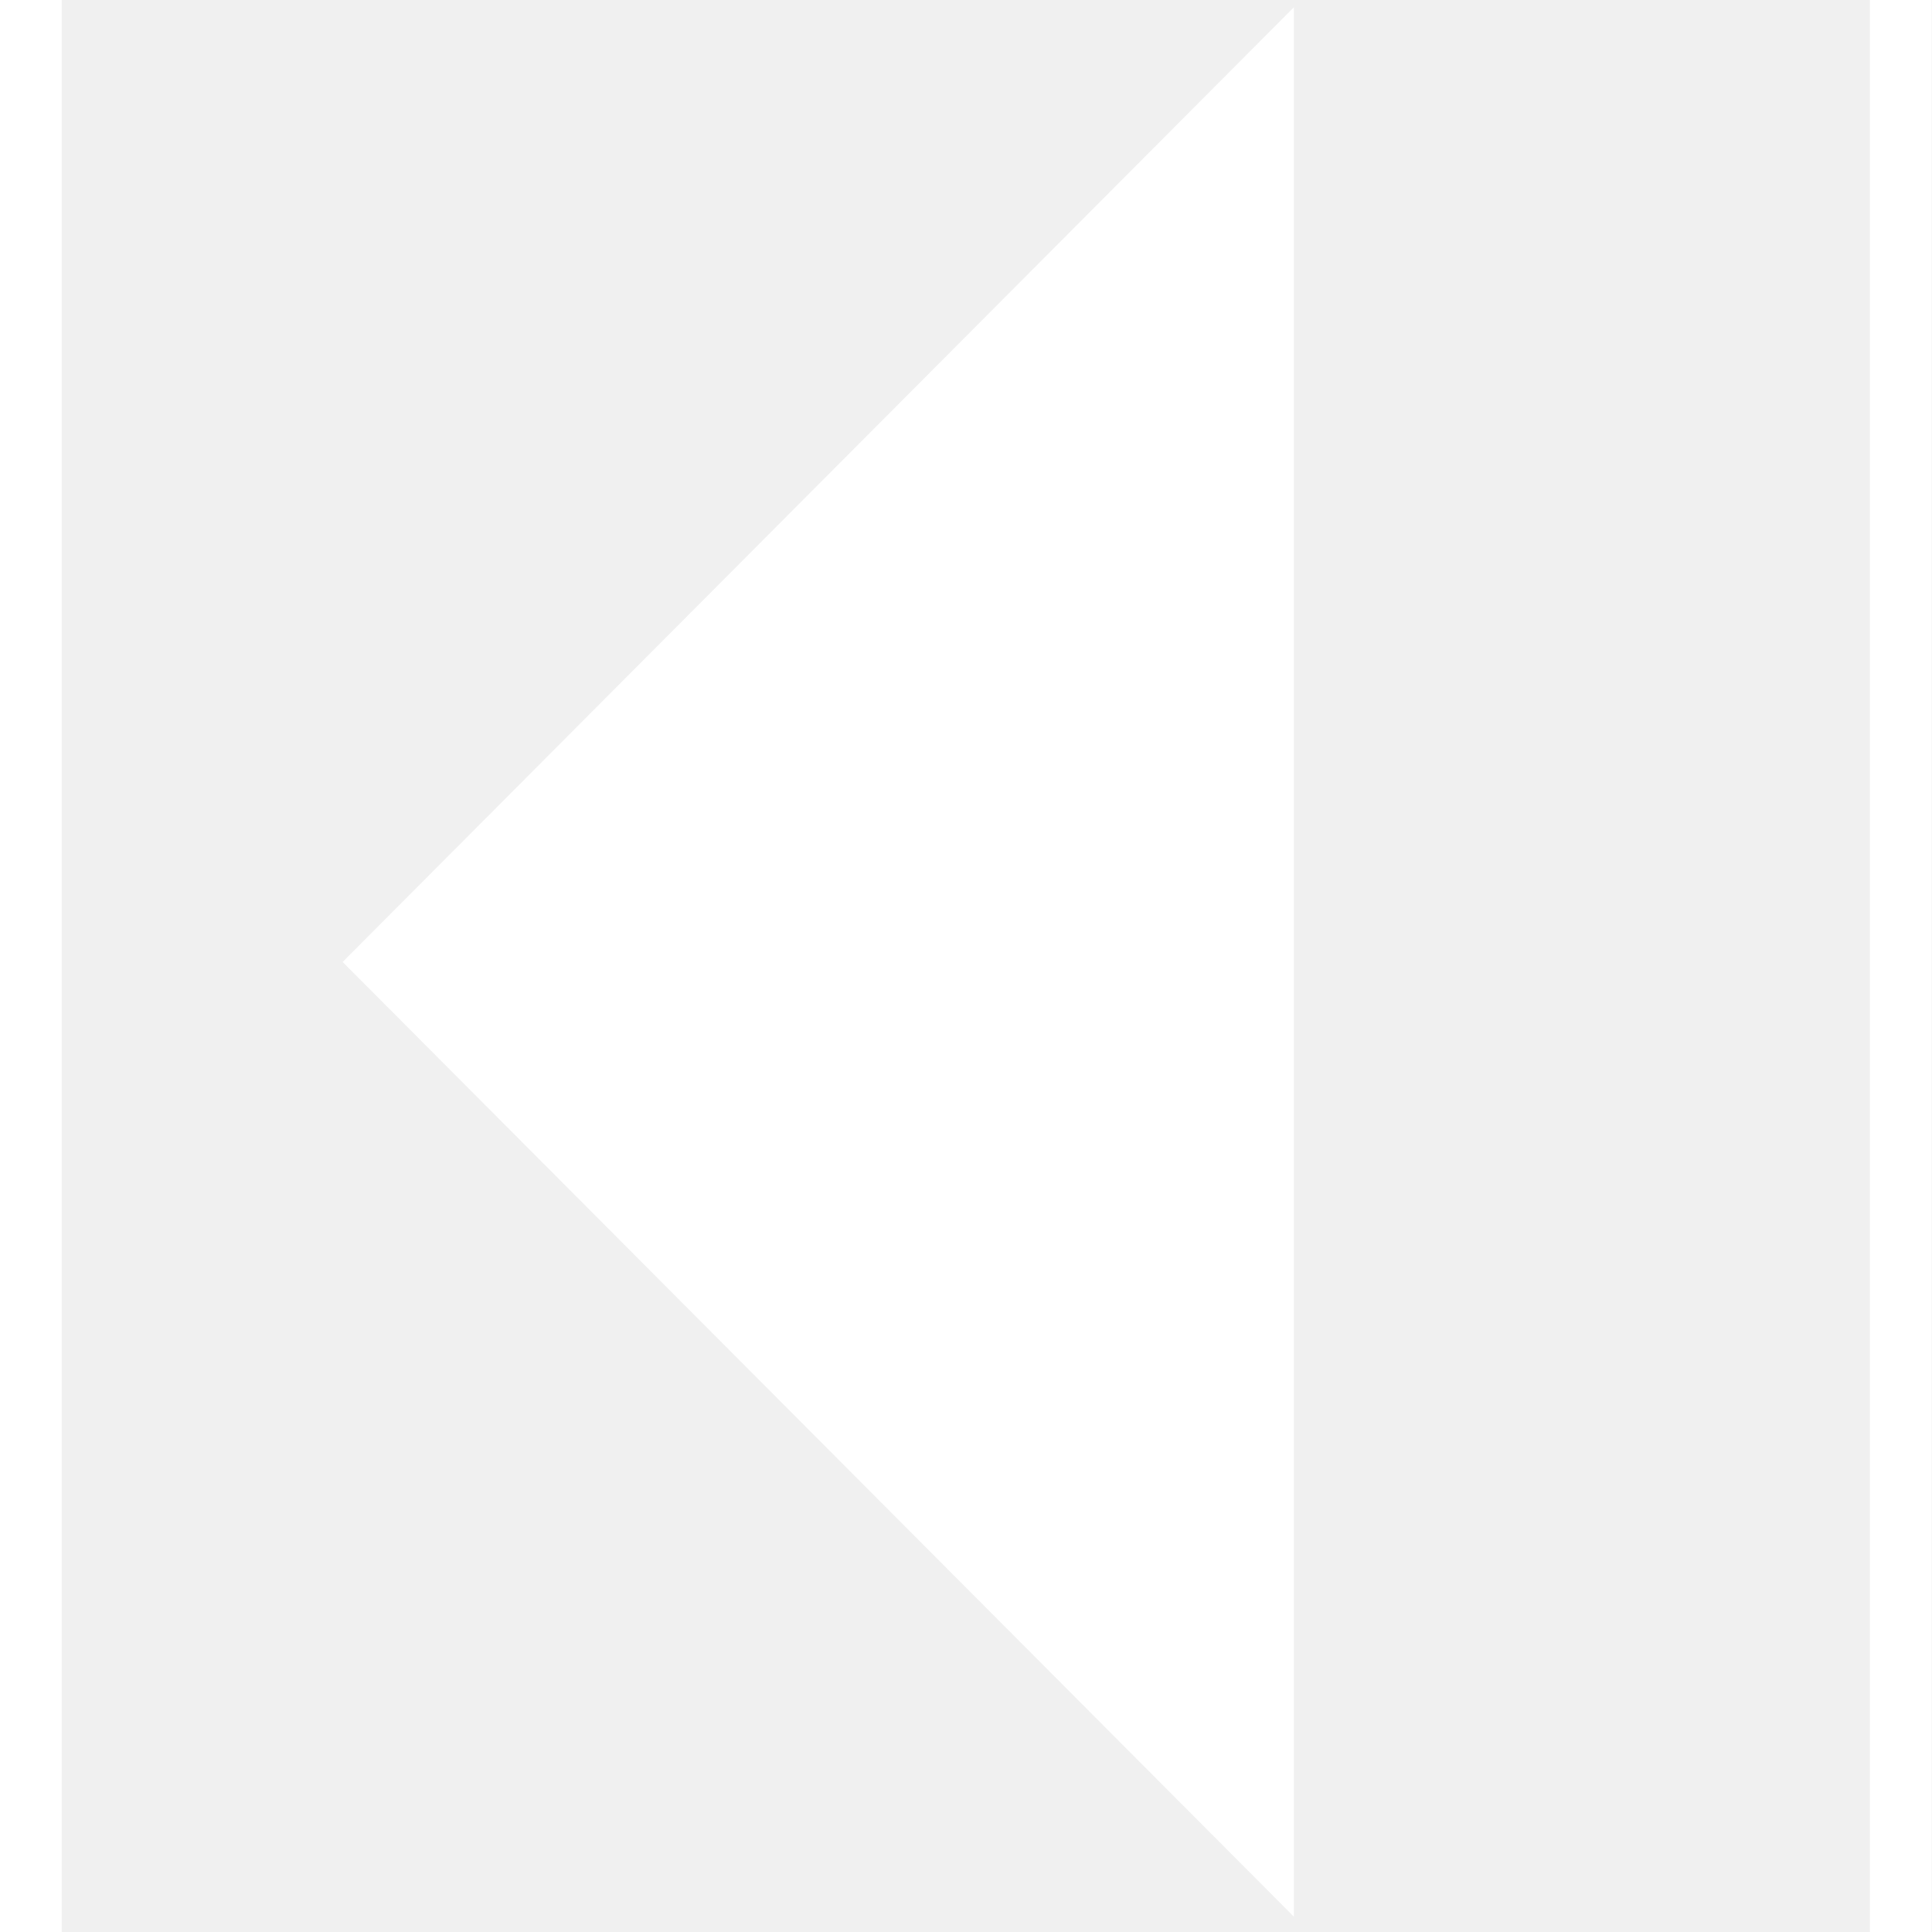
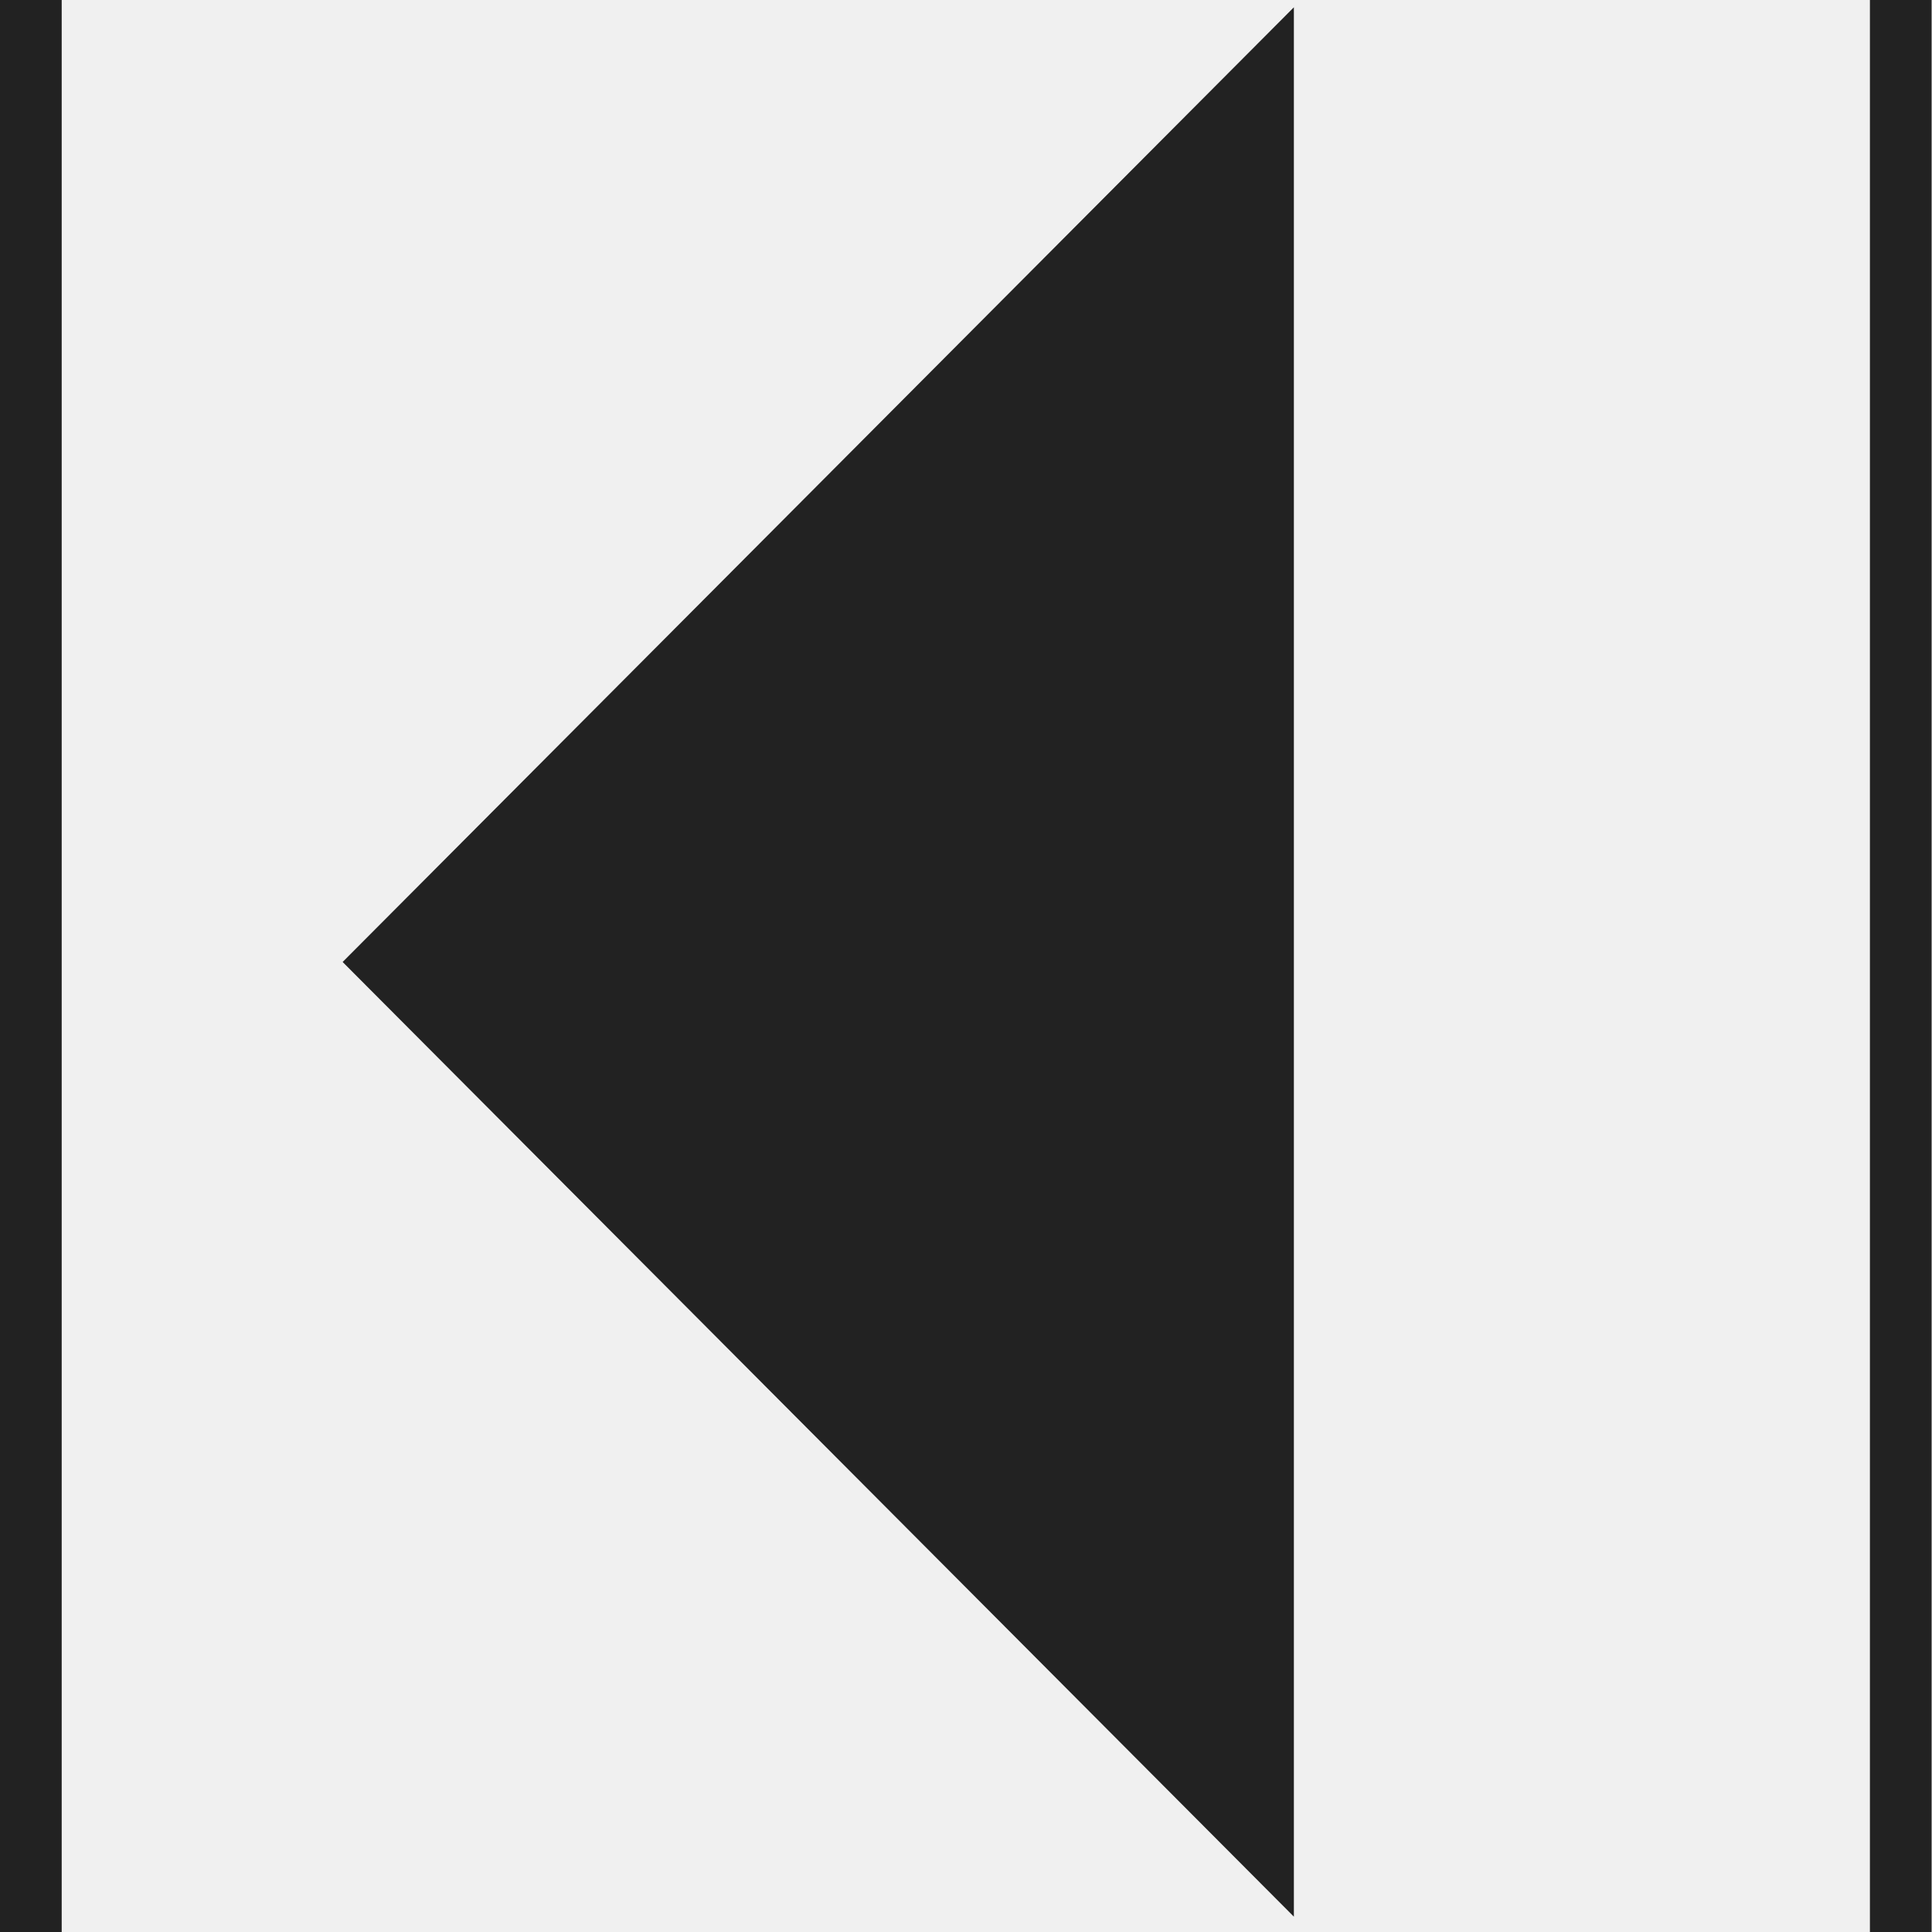
<svg xmlns="http://www.w3.org/2000/svg" version="1.1" id="Layer_1" x="0px" y="0px" viewBox="0 0 504 504.1" style="enable-background:new 0 0 504 504.1;" xml:space="preserve">
-   <rect fill="#ffffff" x="487.9" width="16.1" height="504.1" />
-   <rect fill="#ffffff" width="16.1" height="504.1" />
-   <polygon fill="#ffffff" points="89.4,251 337.6,500.1 337.6,1.9 " />
+   <rect fill="#222" x="487.9" width="16.1" height="504.1" />
+   <rect fill="#222" width="16.1" height="504.1" />
+   <polygon fill="#222" points="89.4,251 337.6,500.1 337.6,1.9 " />
</svg>
